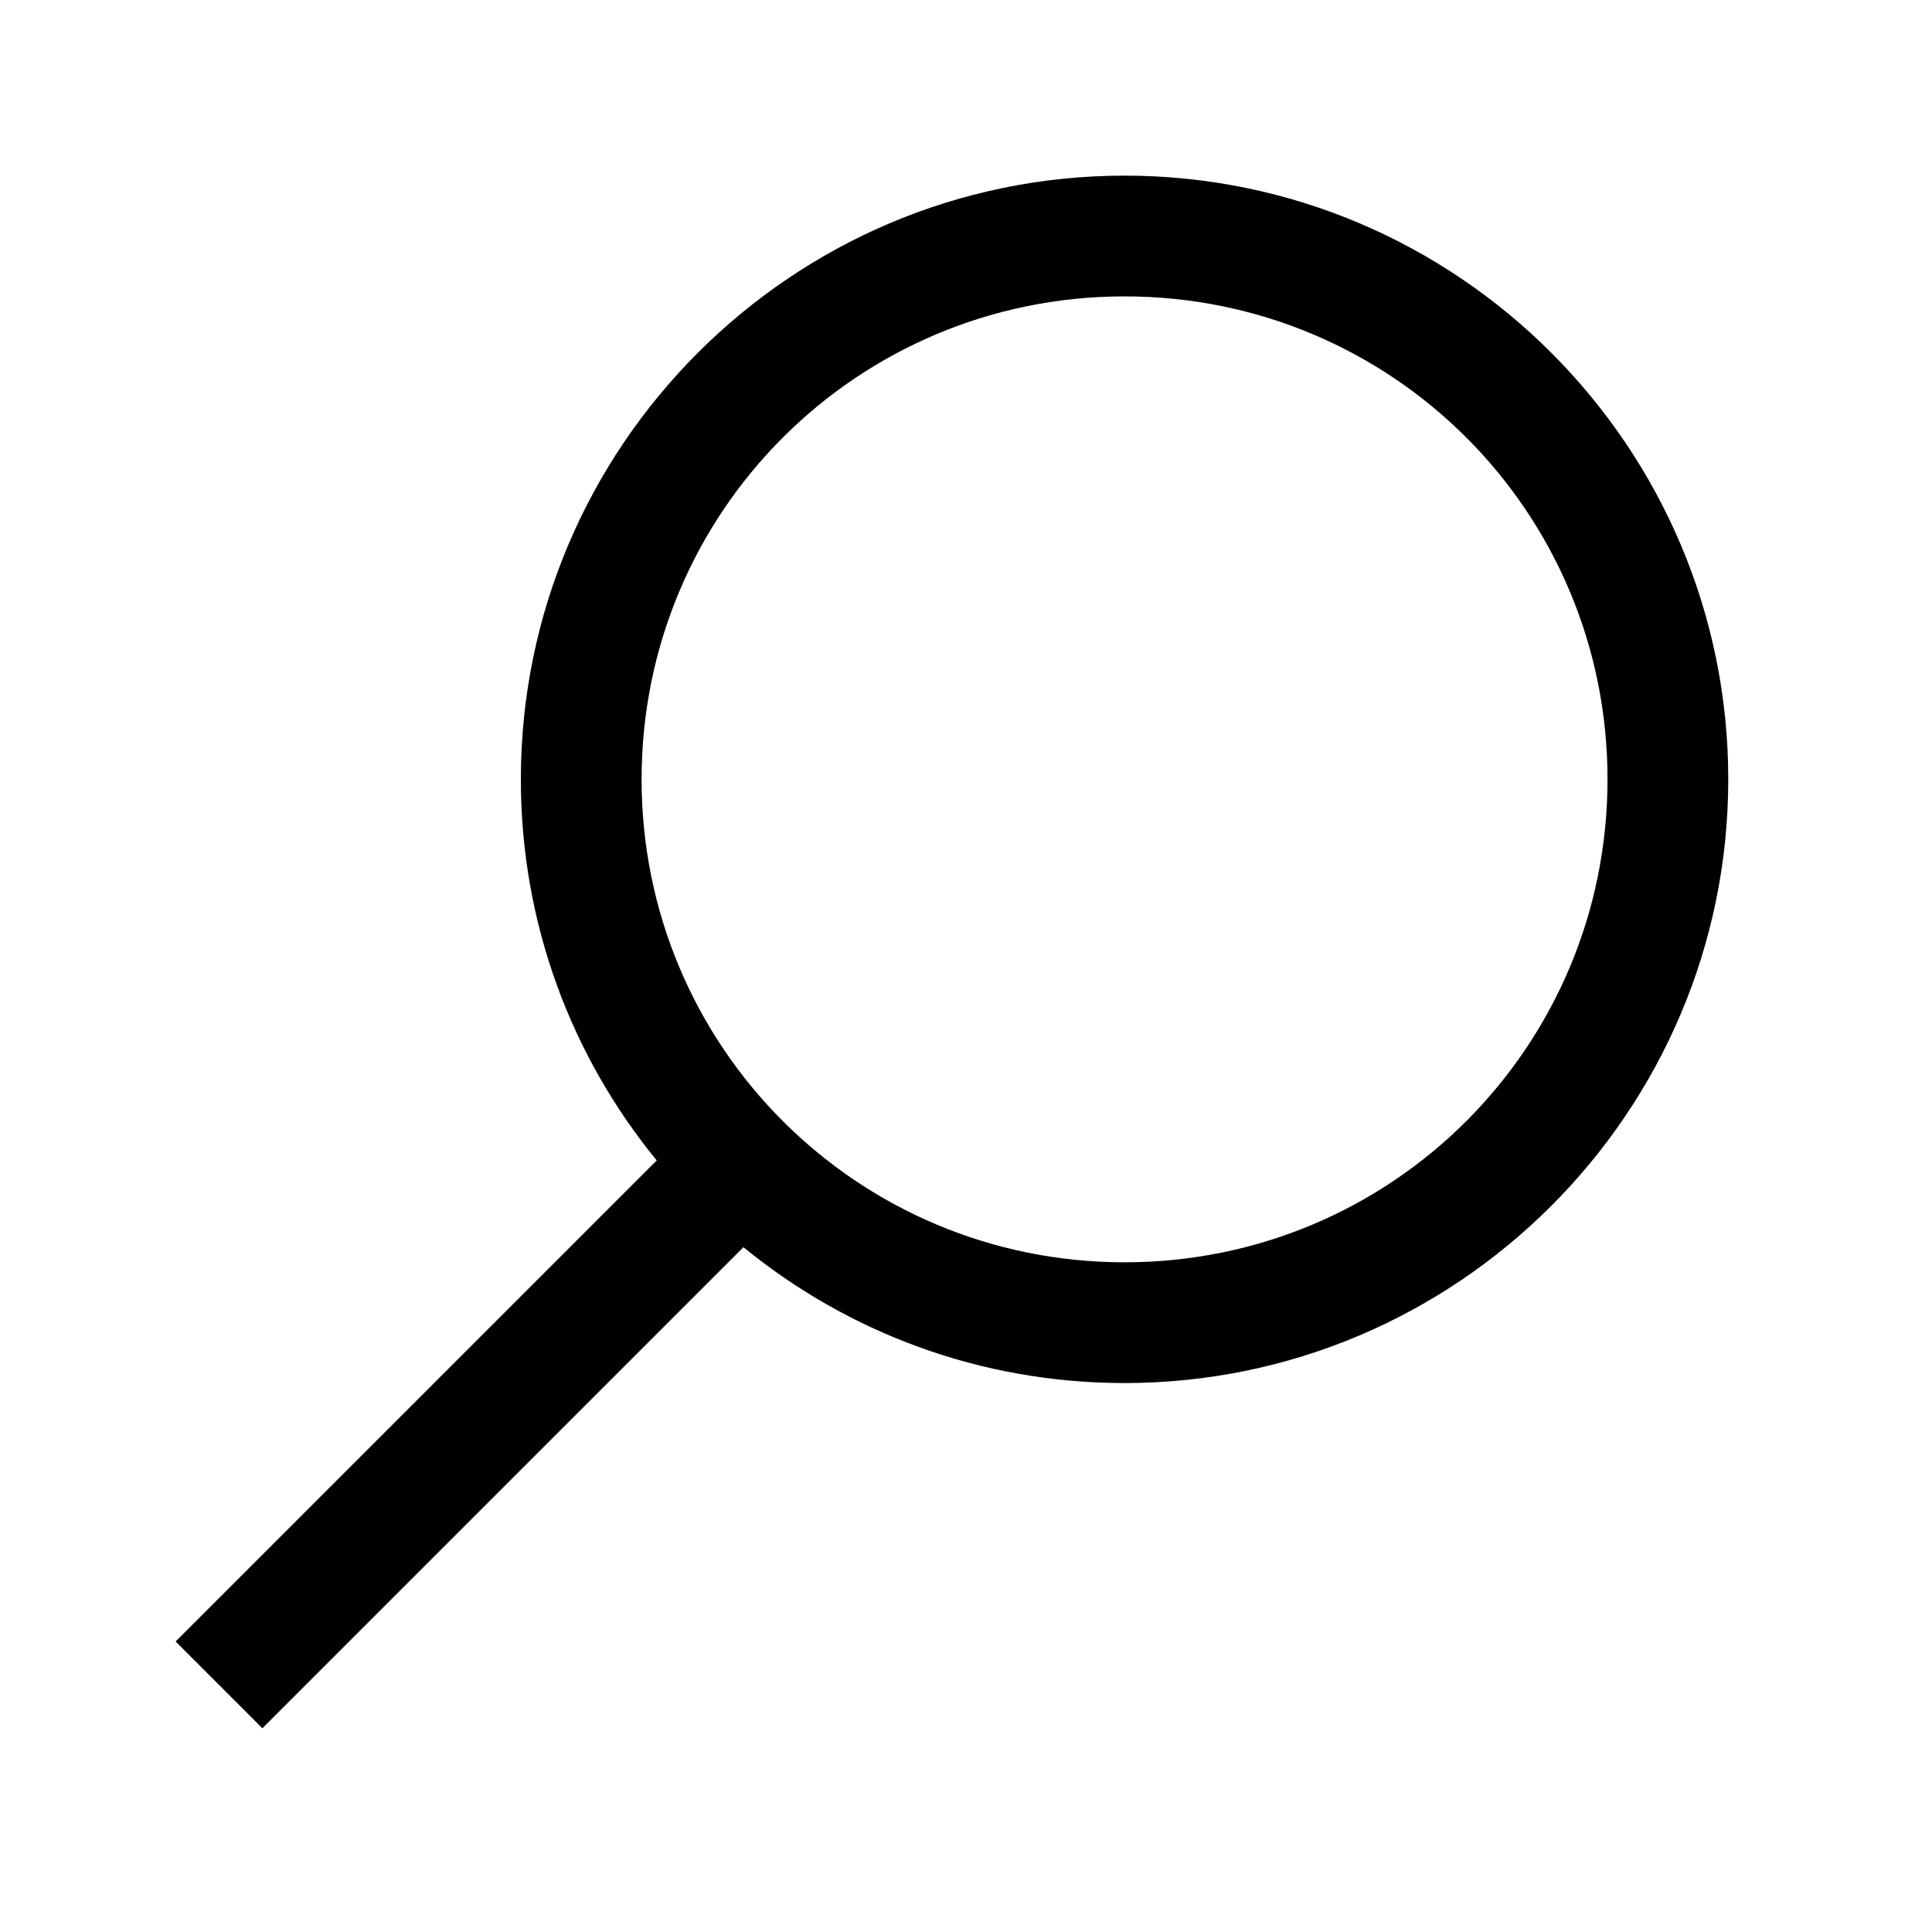
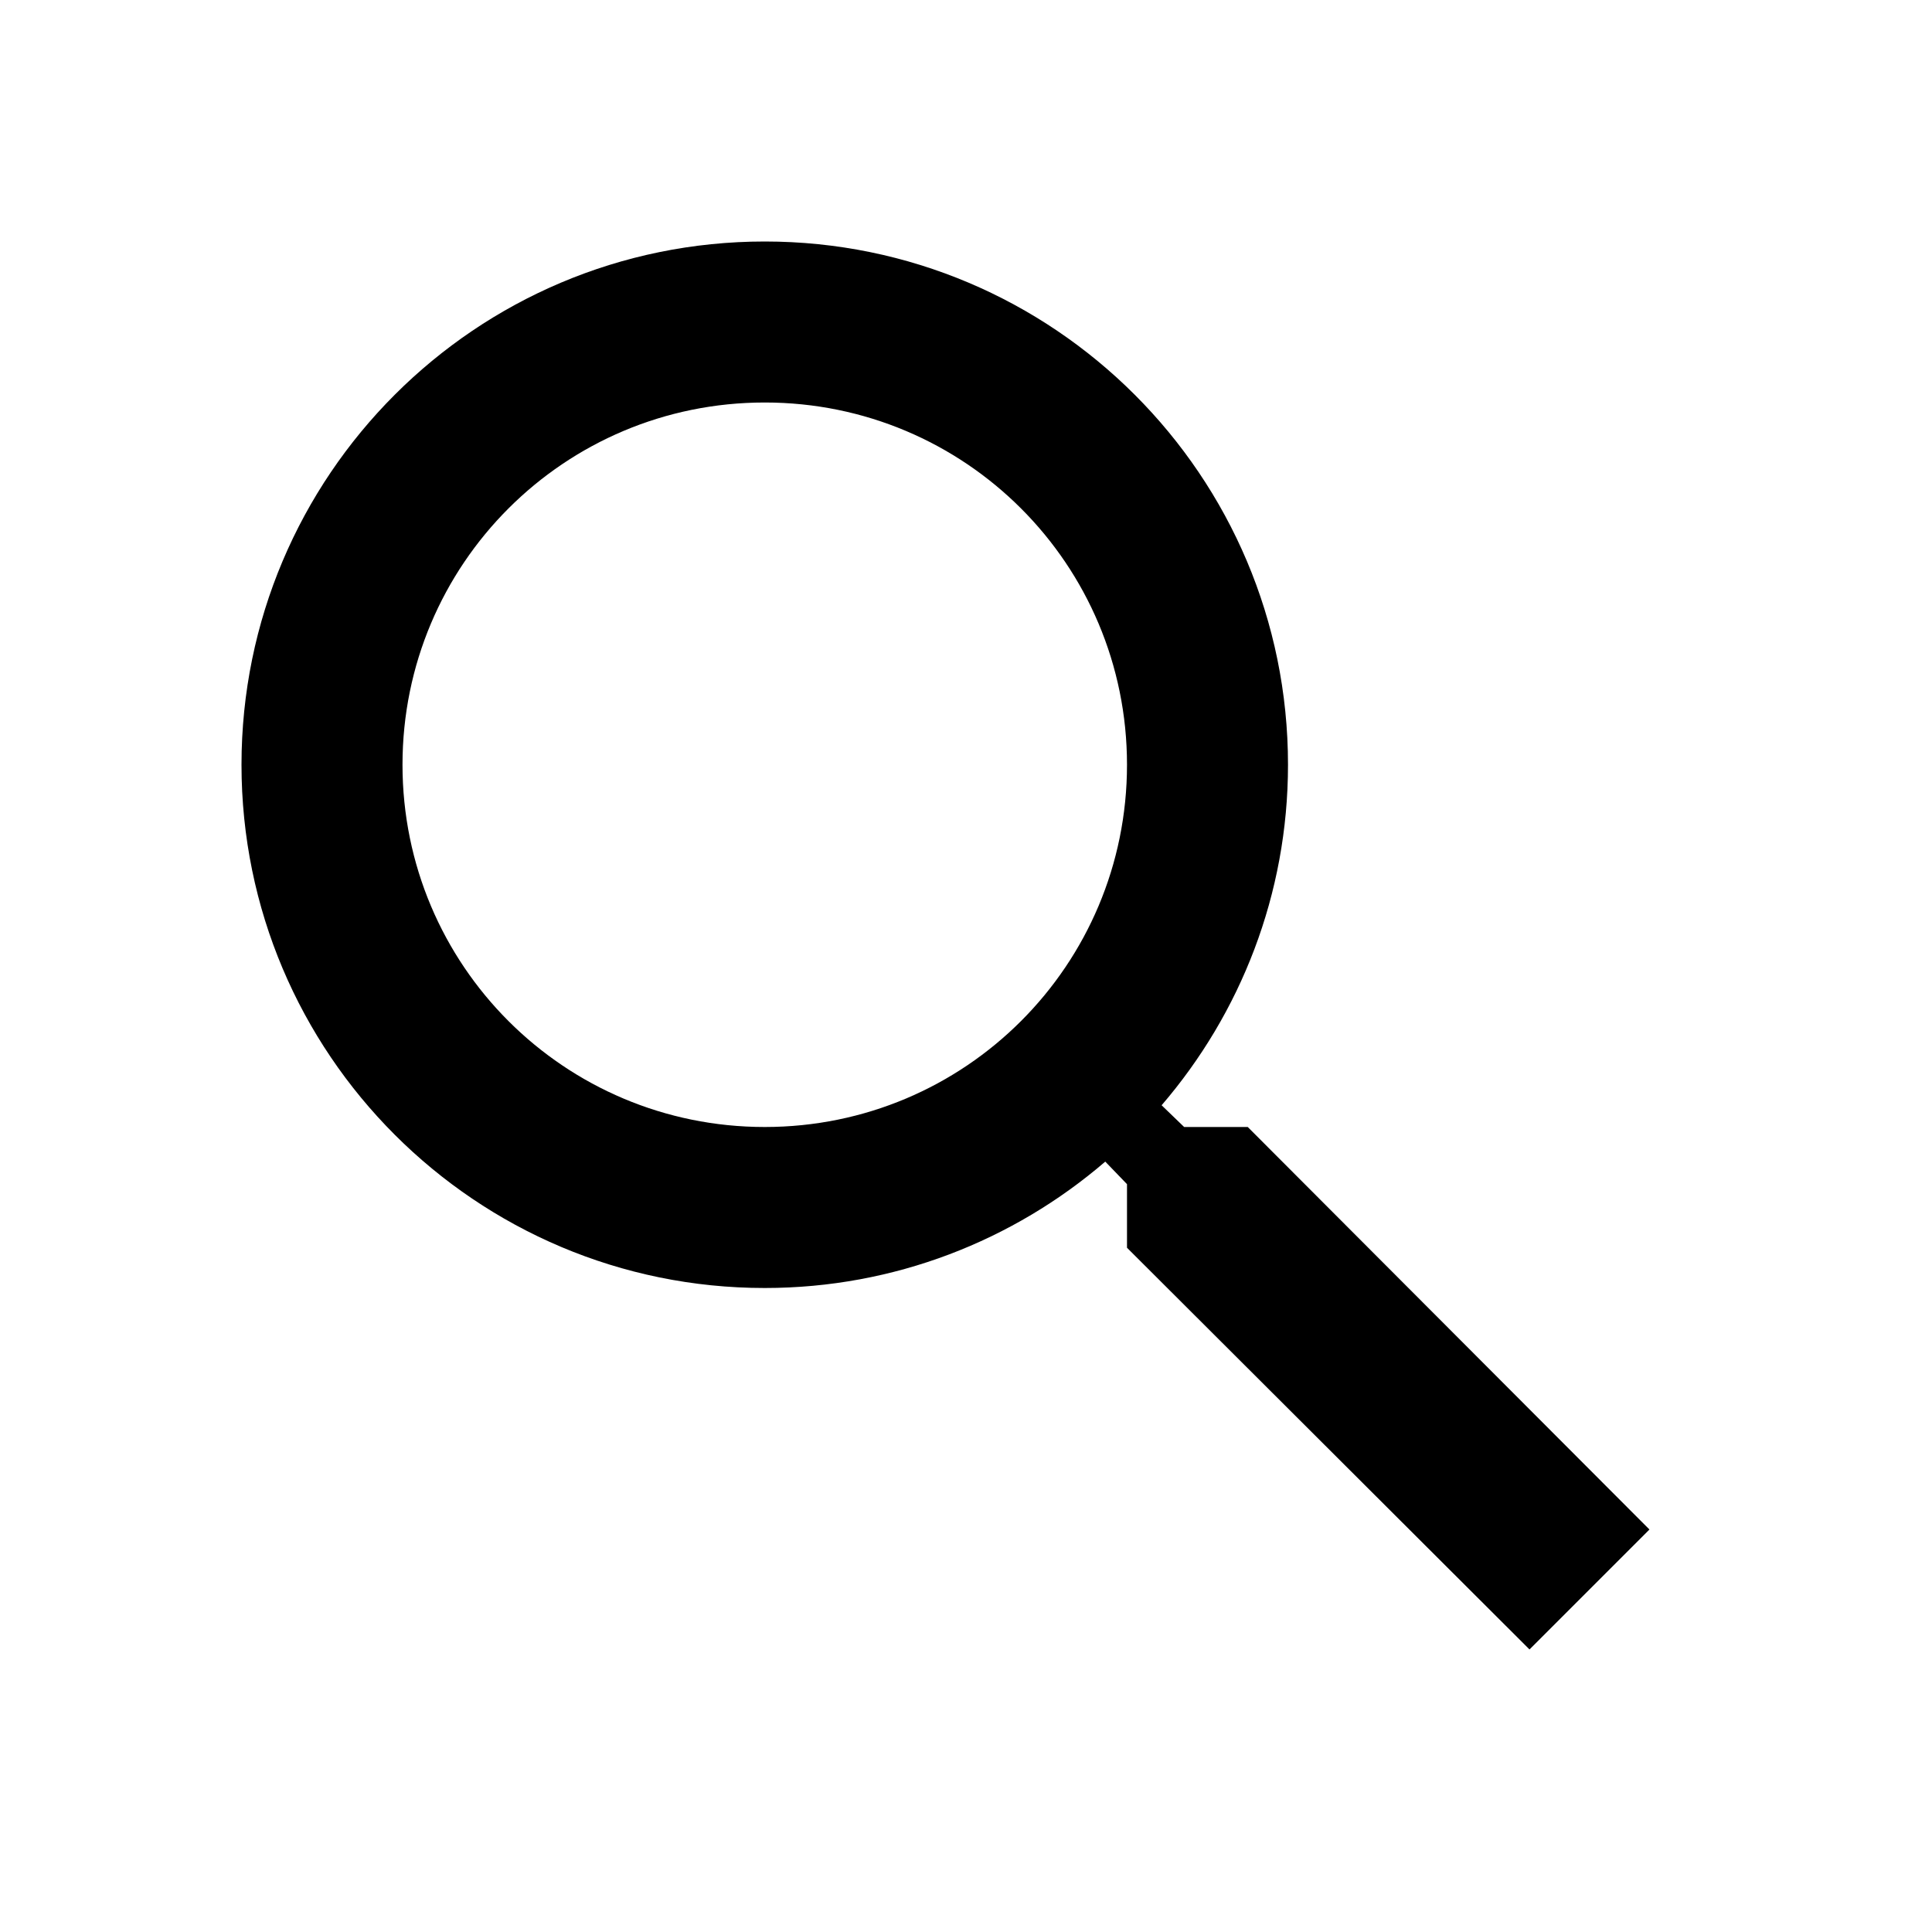
- <svg xmlns="http://www.w3.org/2000/svg" width="22" height="22" viewBox="0 0 22 22">
-   <path d="M12.806,2 C9.017,2 5.931,5.085 5.931,8.874 C5.931,10.52 6.509,12.03 7.478,13.214 L2,18.692 L2.988,19.68 L8.466,14.202 C9.65,15.171 11.16,15.749 12.806,15.749 C16.595,15.749 19.68,12.663 19.68,8.874 C19.68,5.085 16.595,2 12.806,2 Z M12.806,3.375 C15.851,3.375 18.305,5.829 18.305,8.874 C18.305,11.919 15.851,14.374 12.806,14.374 C9.761,14.374 7.306,11.919 7.306,8.874 C7.306,5.829 9.761,3.375 12.806,3.375 Z" />
+ <svg xmlns="http://www.w3.org/2000/svg" width="24" height="24" viewBox="0 0 24 24">
+   <path d="M15.5 14h-.79l-.28-.27C15.41 12.59 16 11.11 16 9.5 16 5.91 13.09 3 9.5 3S3 5.91 3 9.5 5.91 16 9.5 16c1.61 0 3.09-.59 4.23-1.57l.27.28v.79l5 4.99L20.49 19l-4.99-5zm-6 0C7.01 14 5 11.99 5 9.5S7.01 5 9.5 5 14 7.01 14 9.5 11.99 14 9.5 14z" />
+   <path d="M0 0h24v24H0z" fill="none" />
</svg>
